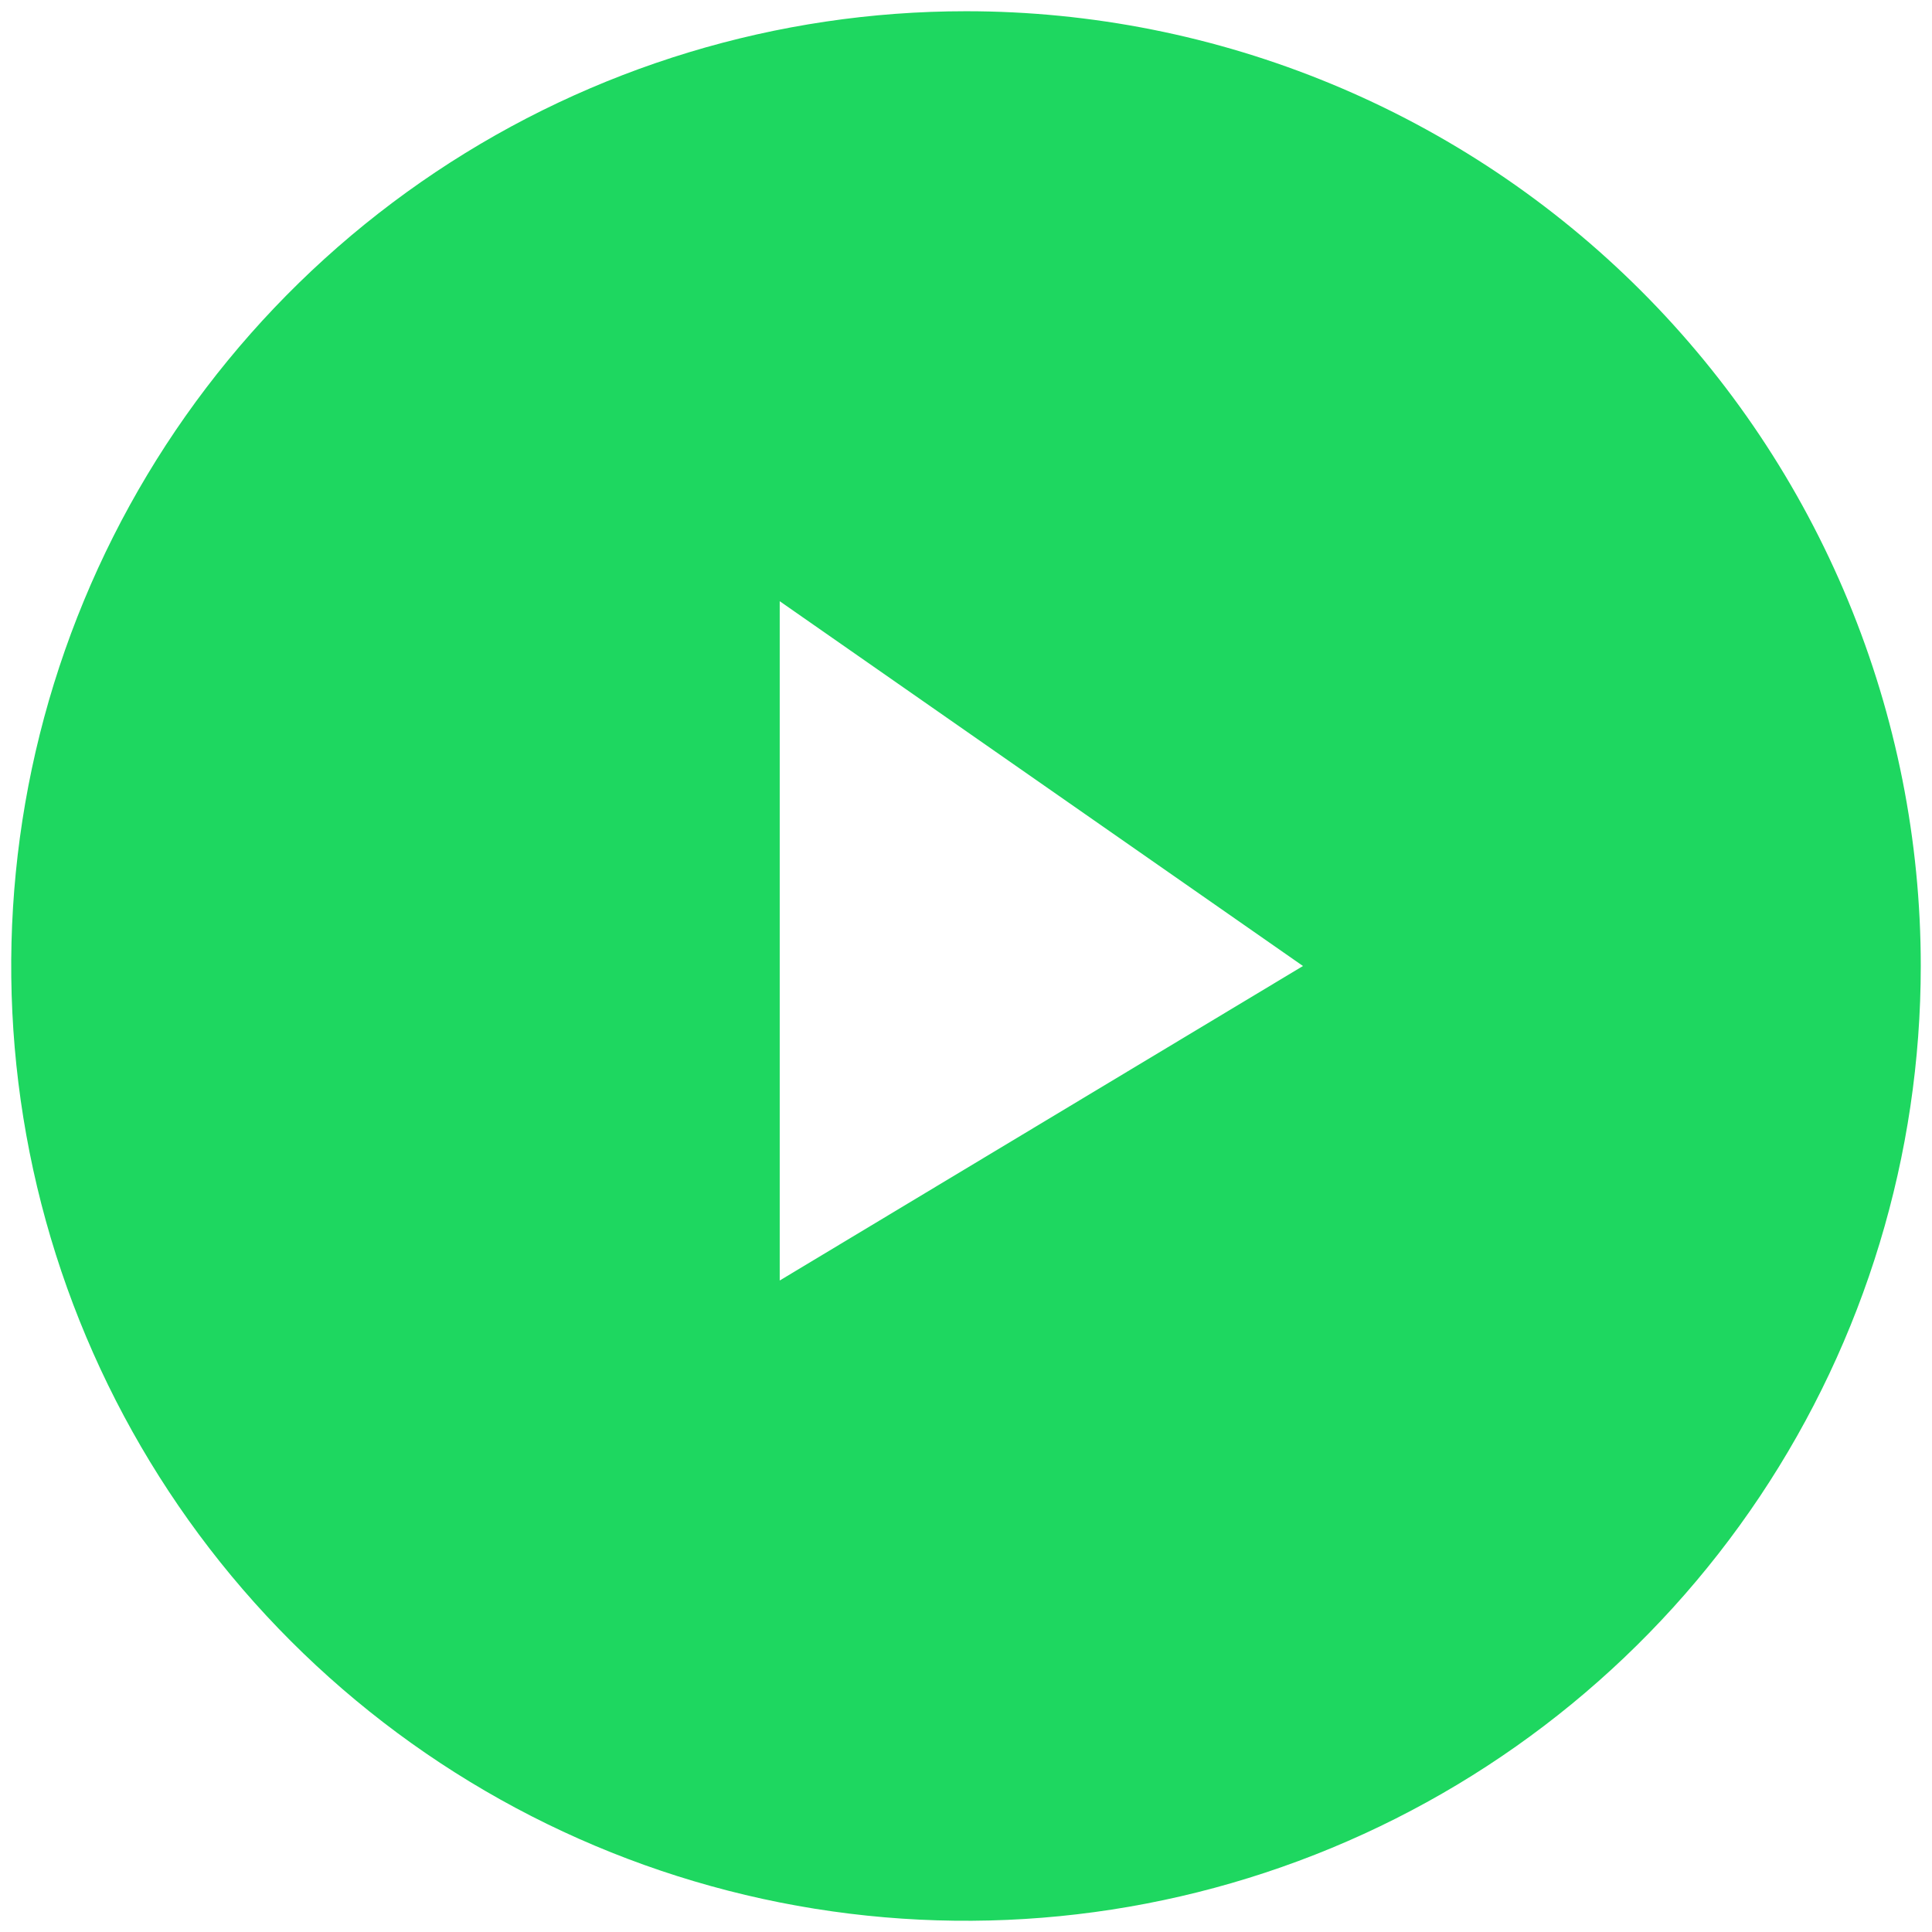
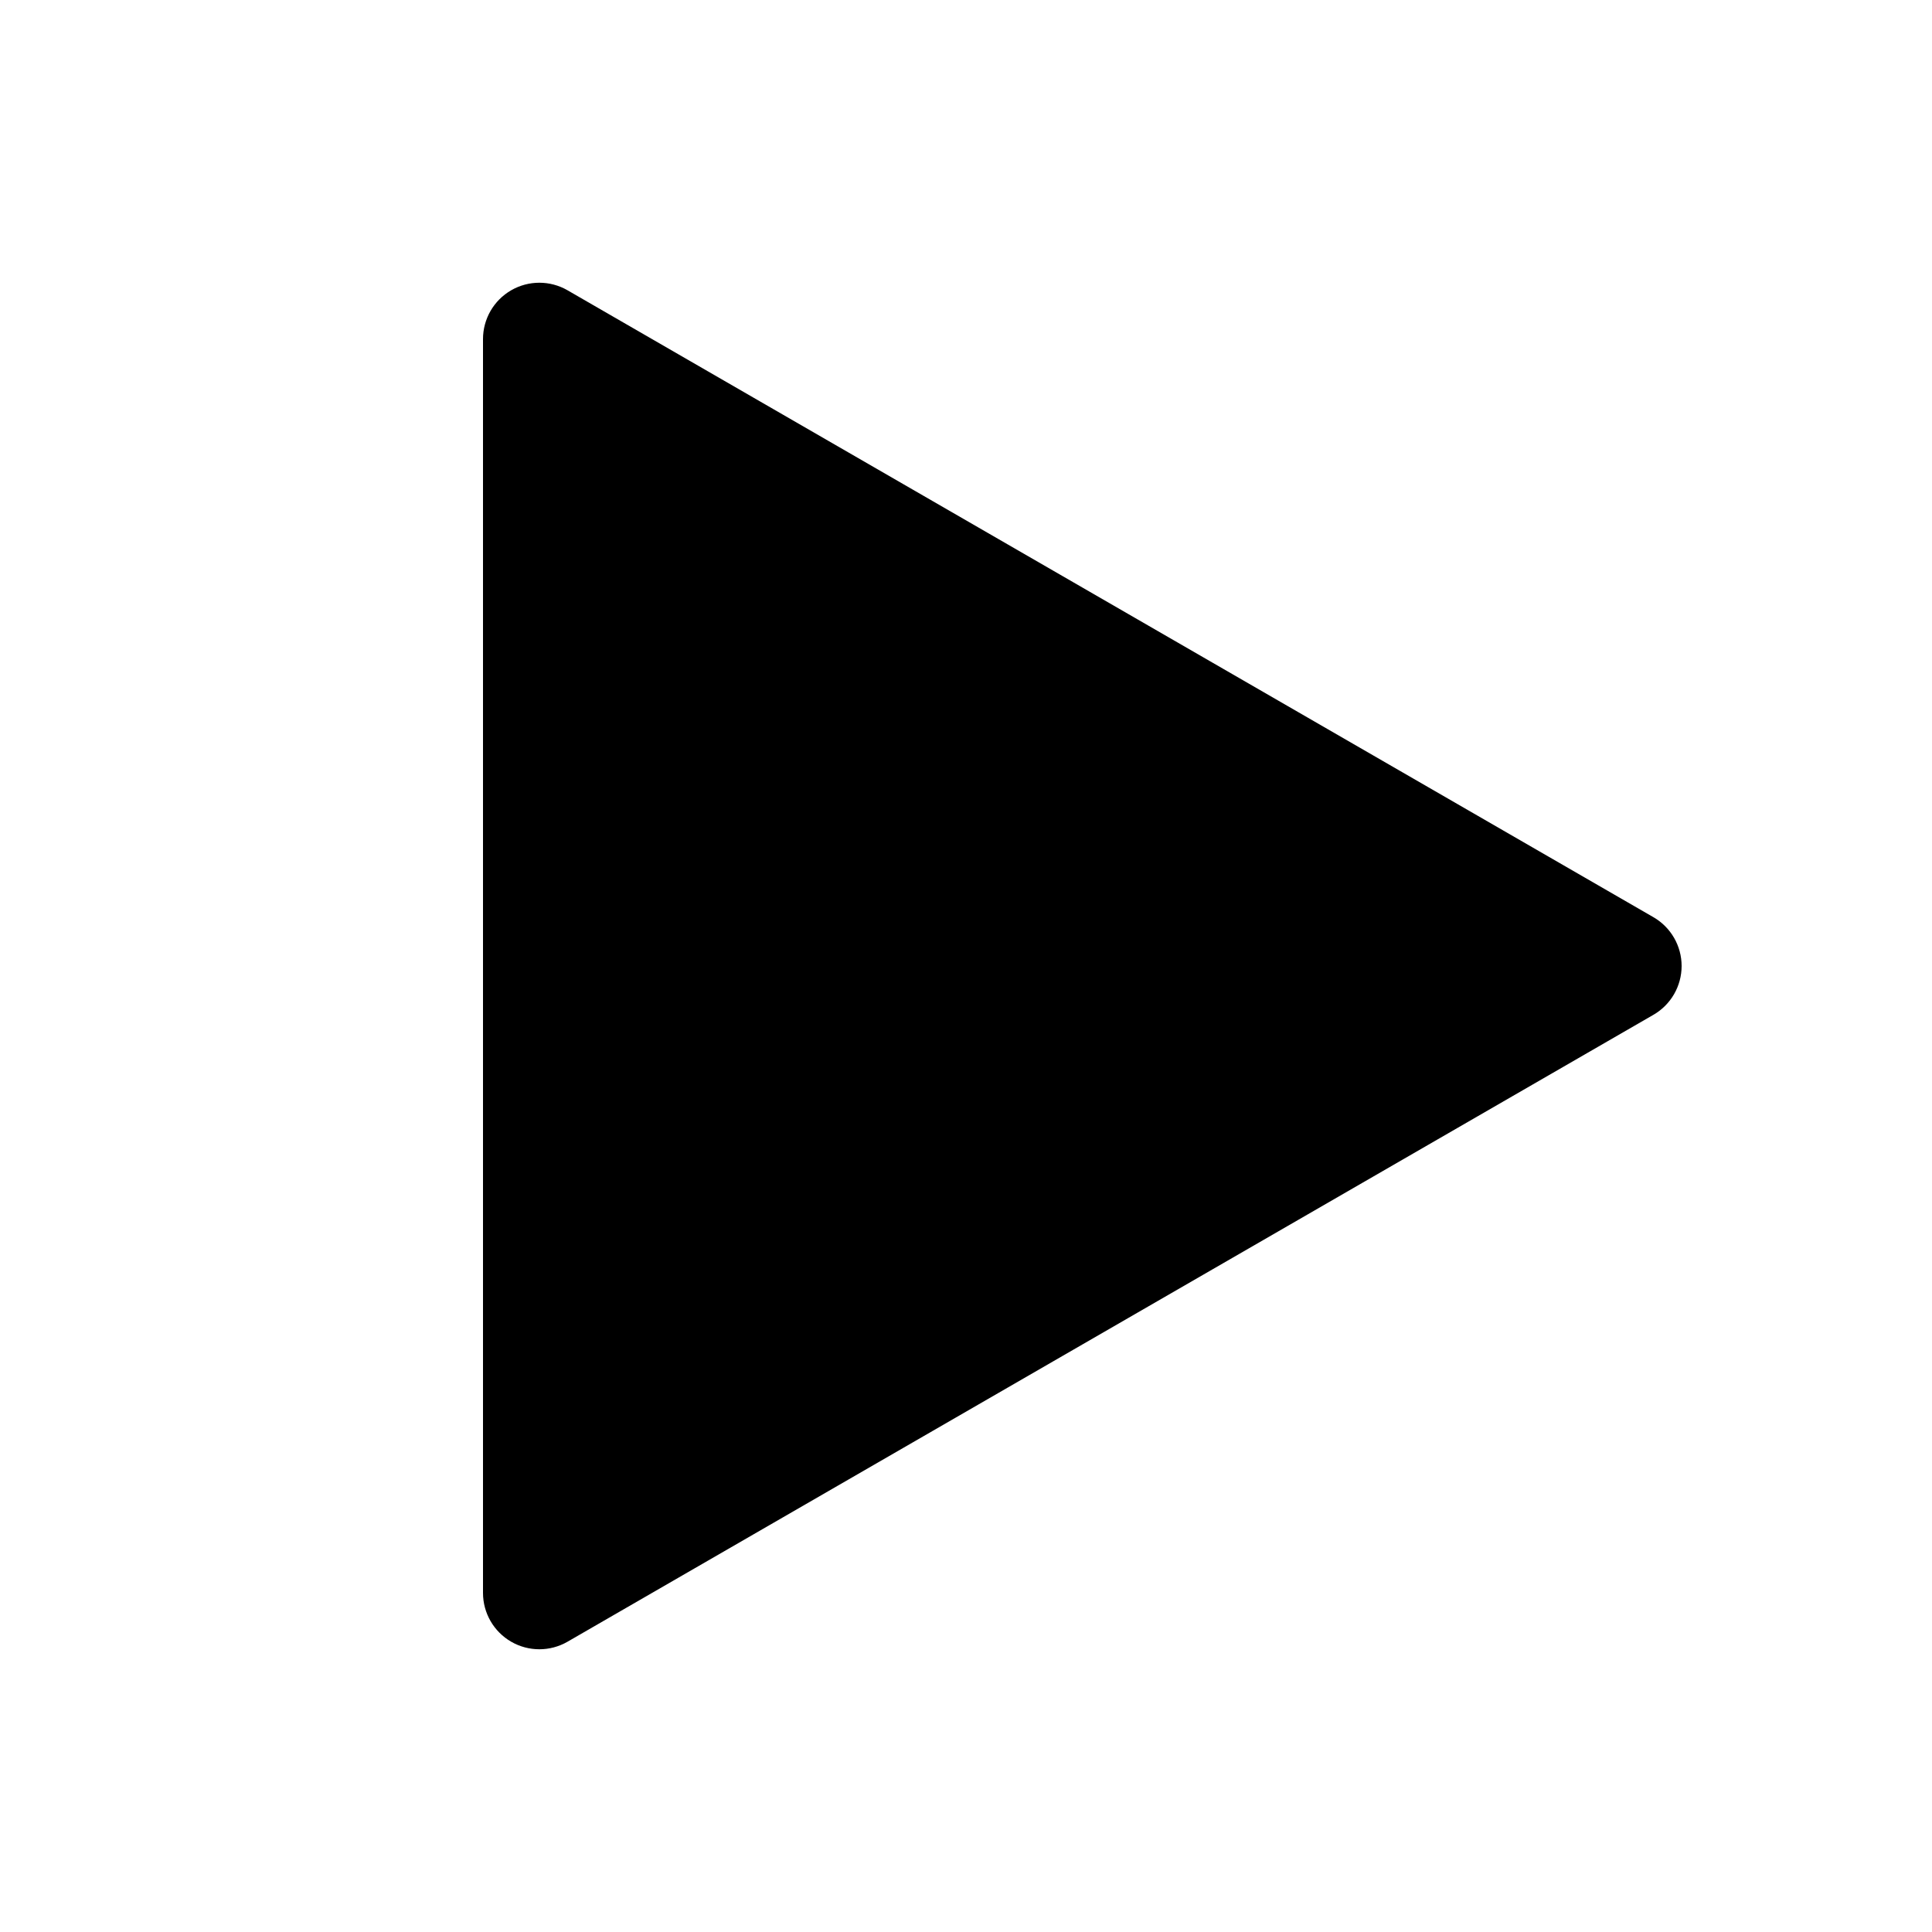
- <svg xmlns="http://www.w3.org/2000/svg" width="43" height="43" viewBox="0 0 43 43" fill="none">
-   <path d="M21.5 0.25C17.297 0.25 13.189 1.496 9.694 3.831C6.2 6.166 3.476 9.485 1.868 13.368C0.259 17.251 -0.162 21.524 0.658 25.646C1.478 29.768 3.502 33.554 6.474 36.526C9.446 39.498 13.232 41.522 17.354 42.342C21.476 43.162 25.749 42.741 29.632 41.132C33.515 39.524 36.834 36.8 39.169 33.306C41.504 29.811 42.75 25.703 42.75 21.5C42.75 18.709 42.2 15.946 41.132 13.368C40.065 10.79 38.499 8.447 36.526 6.474C34.553 4.501 32.21 2.935 29.632 1.868C27.054 0.8 24.291 0.25 21.5 0.25ZM17.354 28.5V13.381L29 21.5L17.354 28.5Z" fill="#1ED760" />
+ <svg role="img" height="24" width="24" aria-hidden="true" viewBox="0 0 24 24" data-encore-id="icon" class="Svg-sc-ytk21e-0 uPxdw">
+   <path d="M7.05 3.606l13.49 7.788a.7.7 0 010 1.212L7.05 20.394A.7.7 0 016 19.788V4.212a.7.7 0 011.05-.606z" />
</svg>
